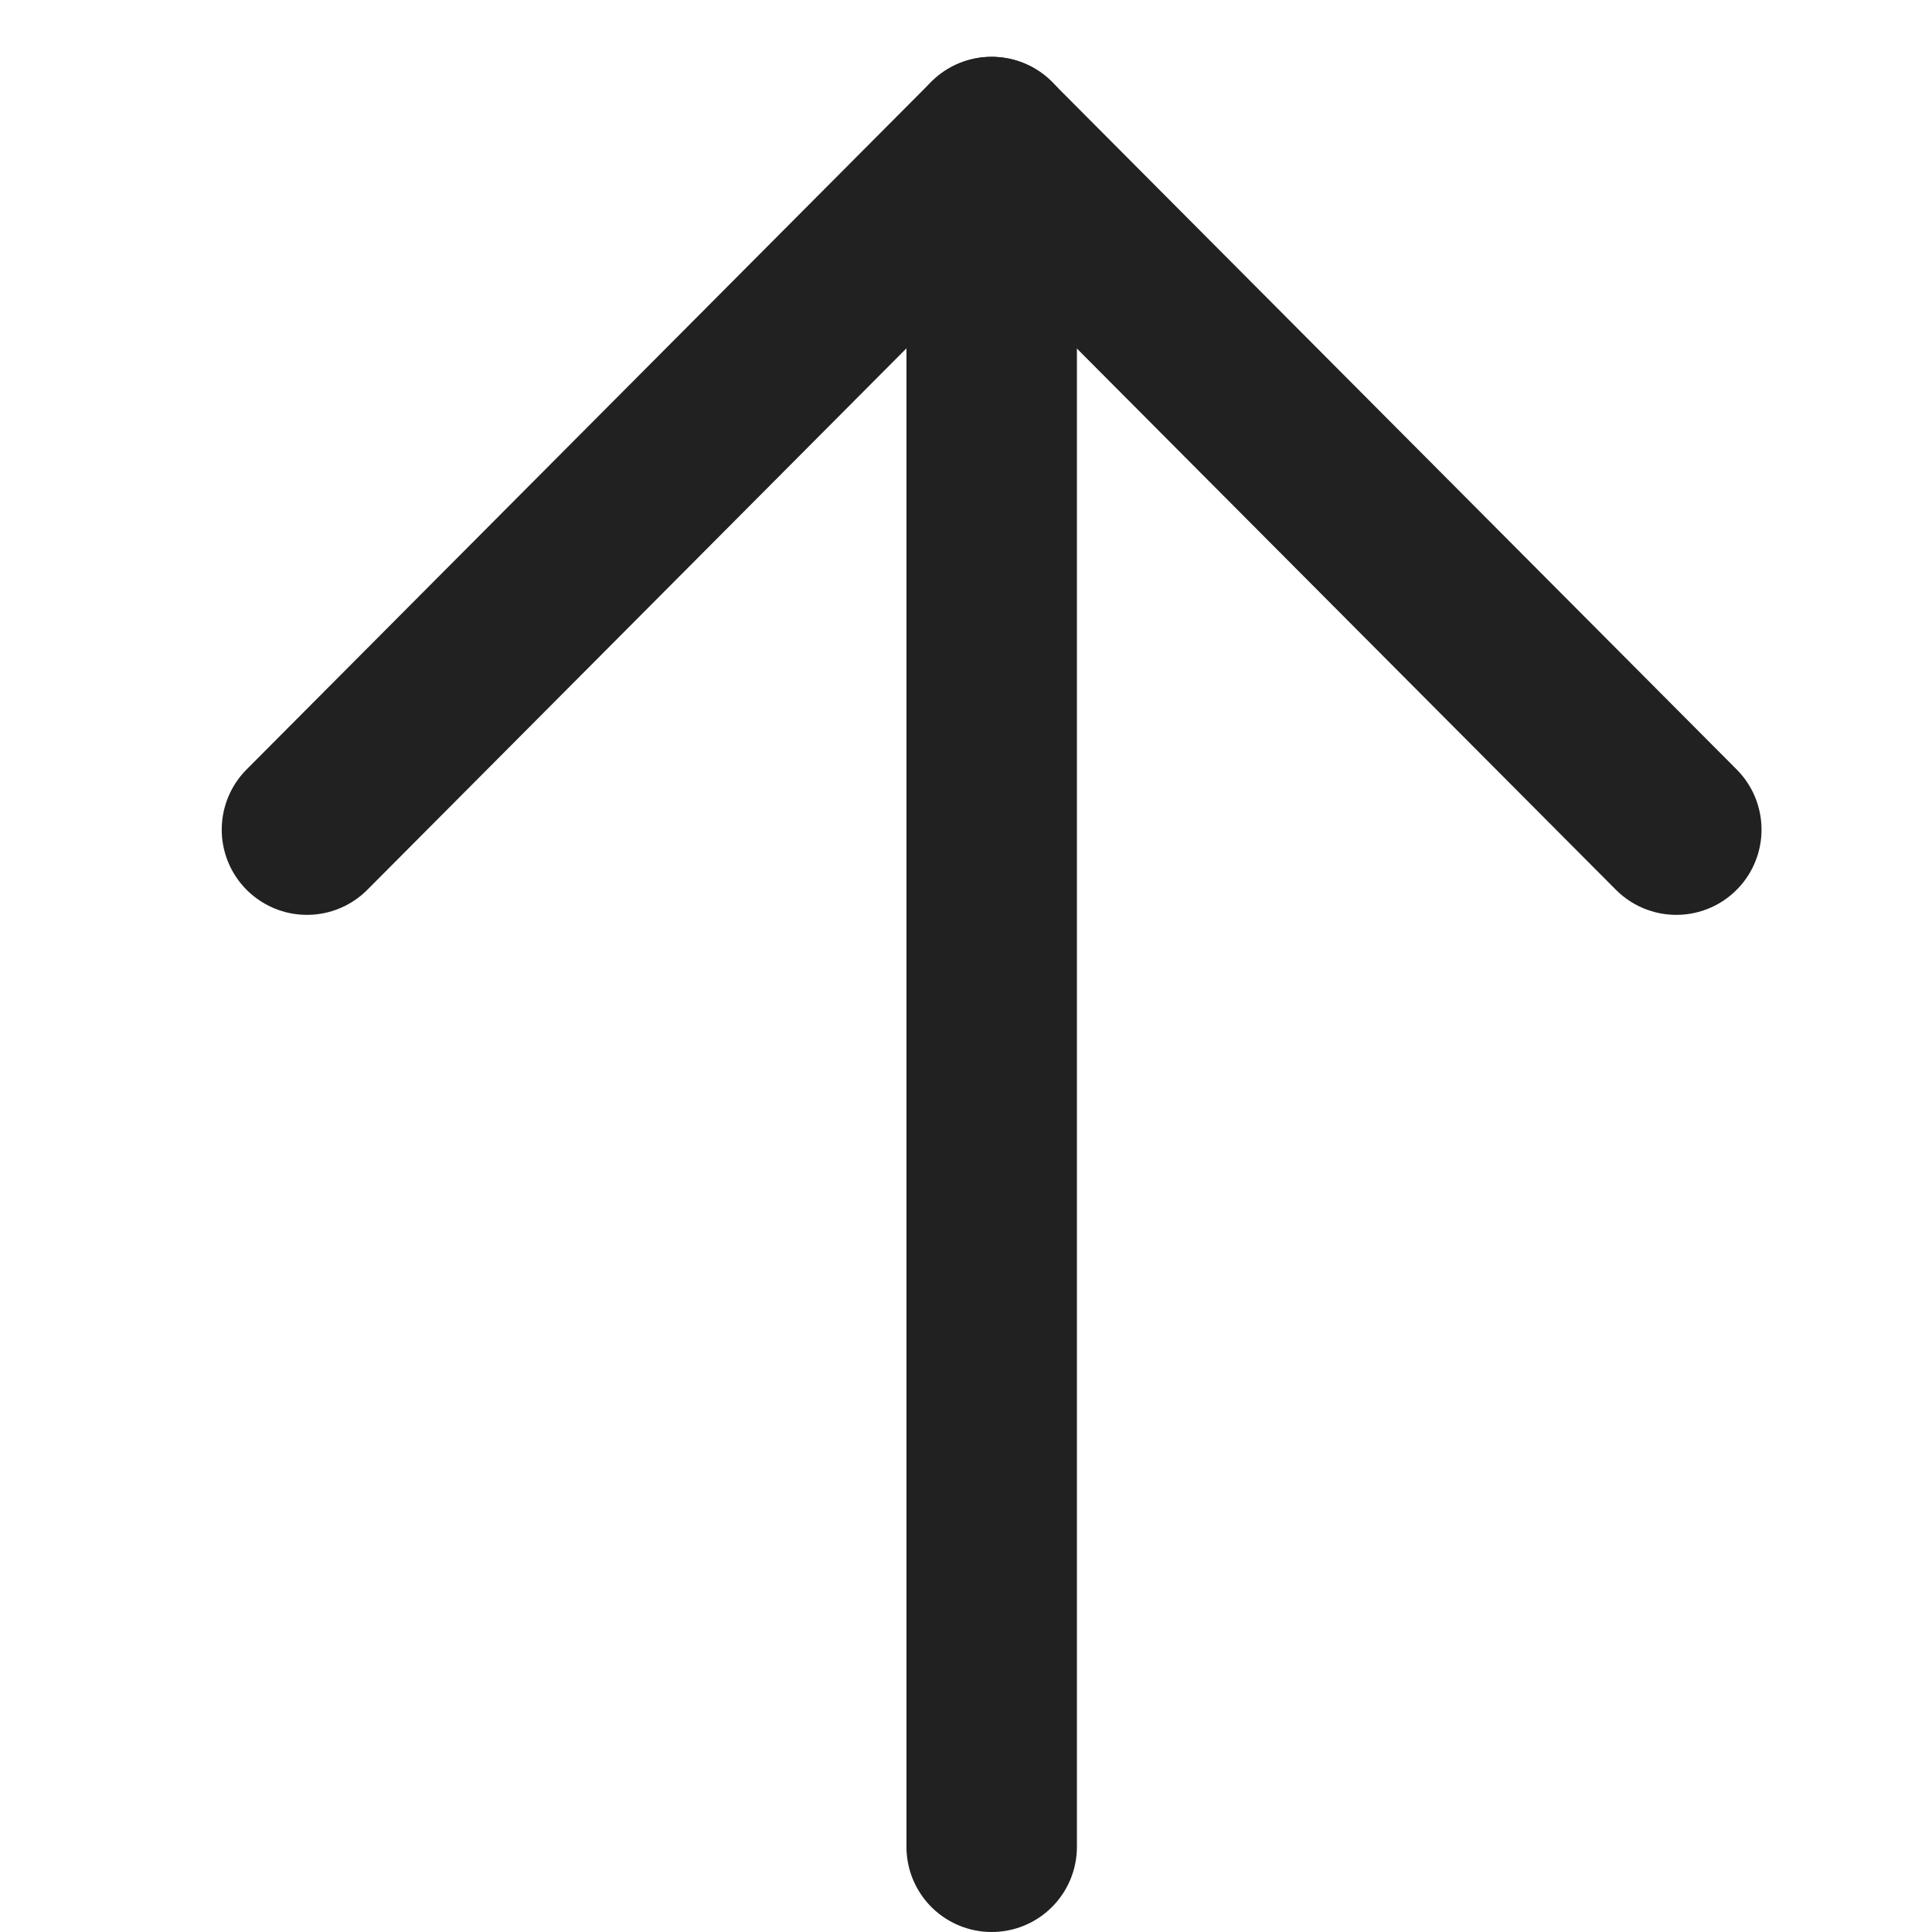
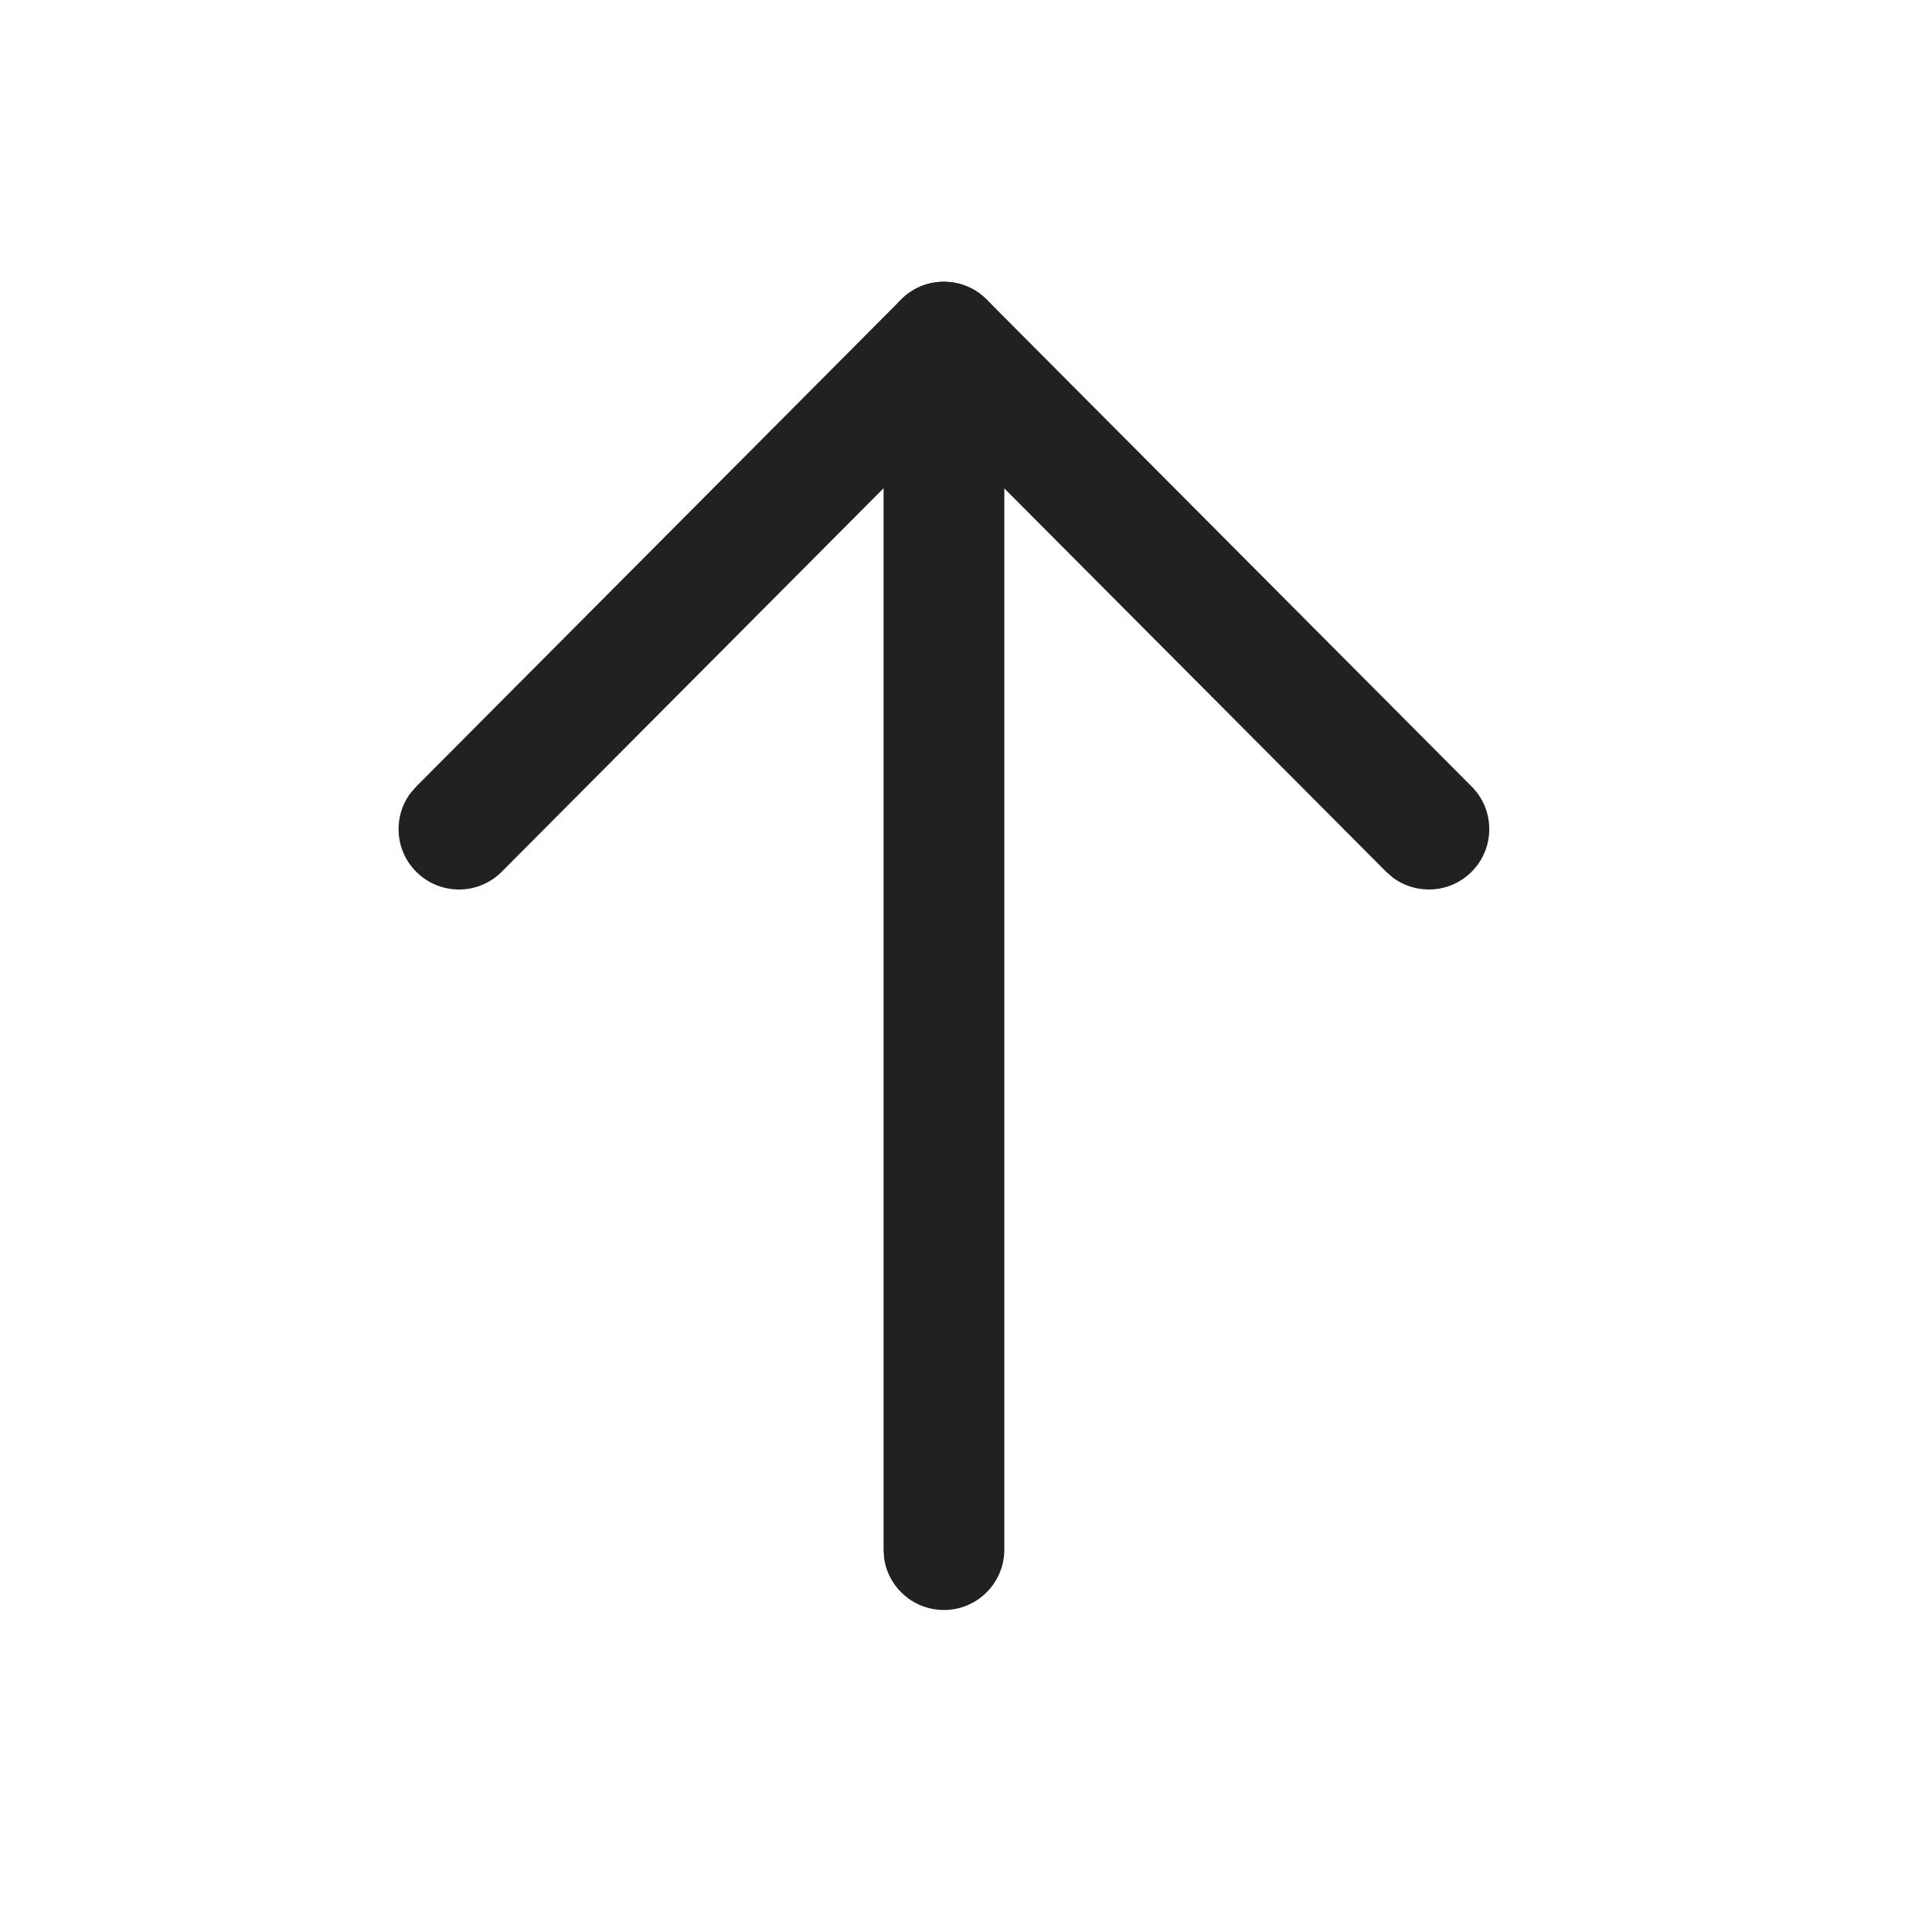
- <svg xmlns="http://www.w3.org/2000/svg" width="24" height="24" viewBox="0 0 15 17" fill="none">
-   <path d="M7.726 1.25L7.726 16.25" stroke="#212121" stroke-width="1.5" stroke-linecap="round" stroke-linejoin="round" />
-   <path d="M1.701 7.3L7.725 1.25L13.75 7.3" stroke="#212121" stroke-width="1.5" stroke-linecap="round" stroke-linejoin="round" />
+ <svg xmlns="http://www.w3.org/2000/svg" width="24" height="24" viewBox="0 0 24 24" fill="none">
+   <g id="Iconly/Light-Outline/Arrow - Up">
+     <g id="Arrow - Up">
+       <path id="Stroke 1" d="M11.726 20C11.346 20 11.032 19.718 10.982 19.352L10.976 19.25L10.976 4.25C10.976 3.836 11.311 3.5 11.726 3.5C12.105 3.5 12.419 3.782 12.469 4.148L12.476 4.25L12.476 19.25C12.476 19.664 12.14 20 11.726 20Z" fill="#212121" />
+       <path id="Stroke 3" d="M6.233 10.829C5.94 11.123 5.466 11.123 5.172 10.831C4.905 10.566 4.88 10.149 5.097 9.855L5.17 9.771L11.194 3.721C11.46 3.453 11.878 3.429 12.172 3.648L12.257 3.721L18.282 9.771C18.574 10.064 18.573 10.539 18.279 10.831C18.013 11.097 17.596 11.12 17.303 10.902L17.219 10.829L11.725 5.313L6.233 10.829Z" fill="#212121" />
+     </g>
+   </g>
</svg>
